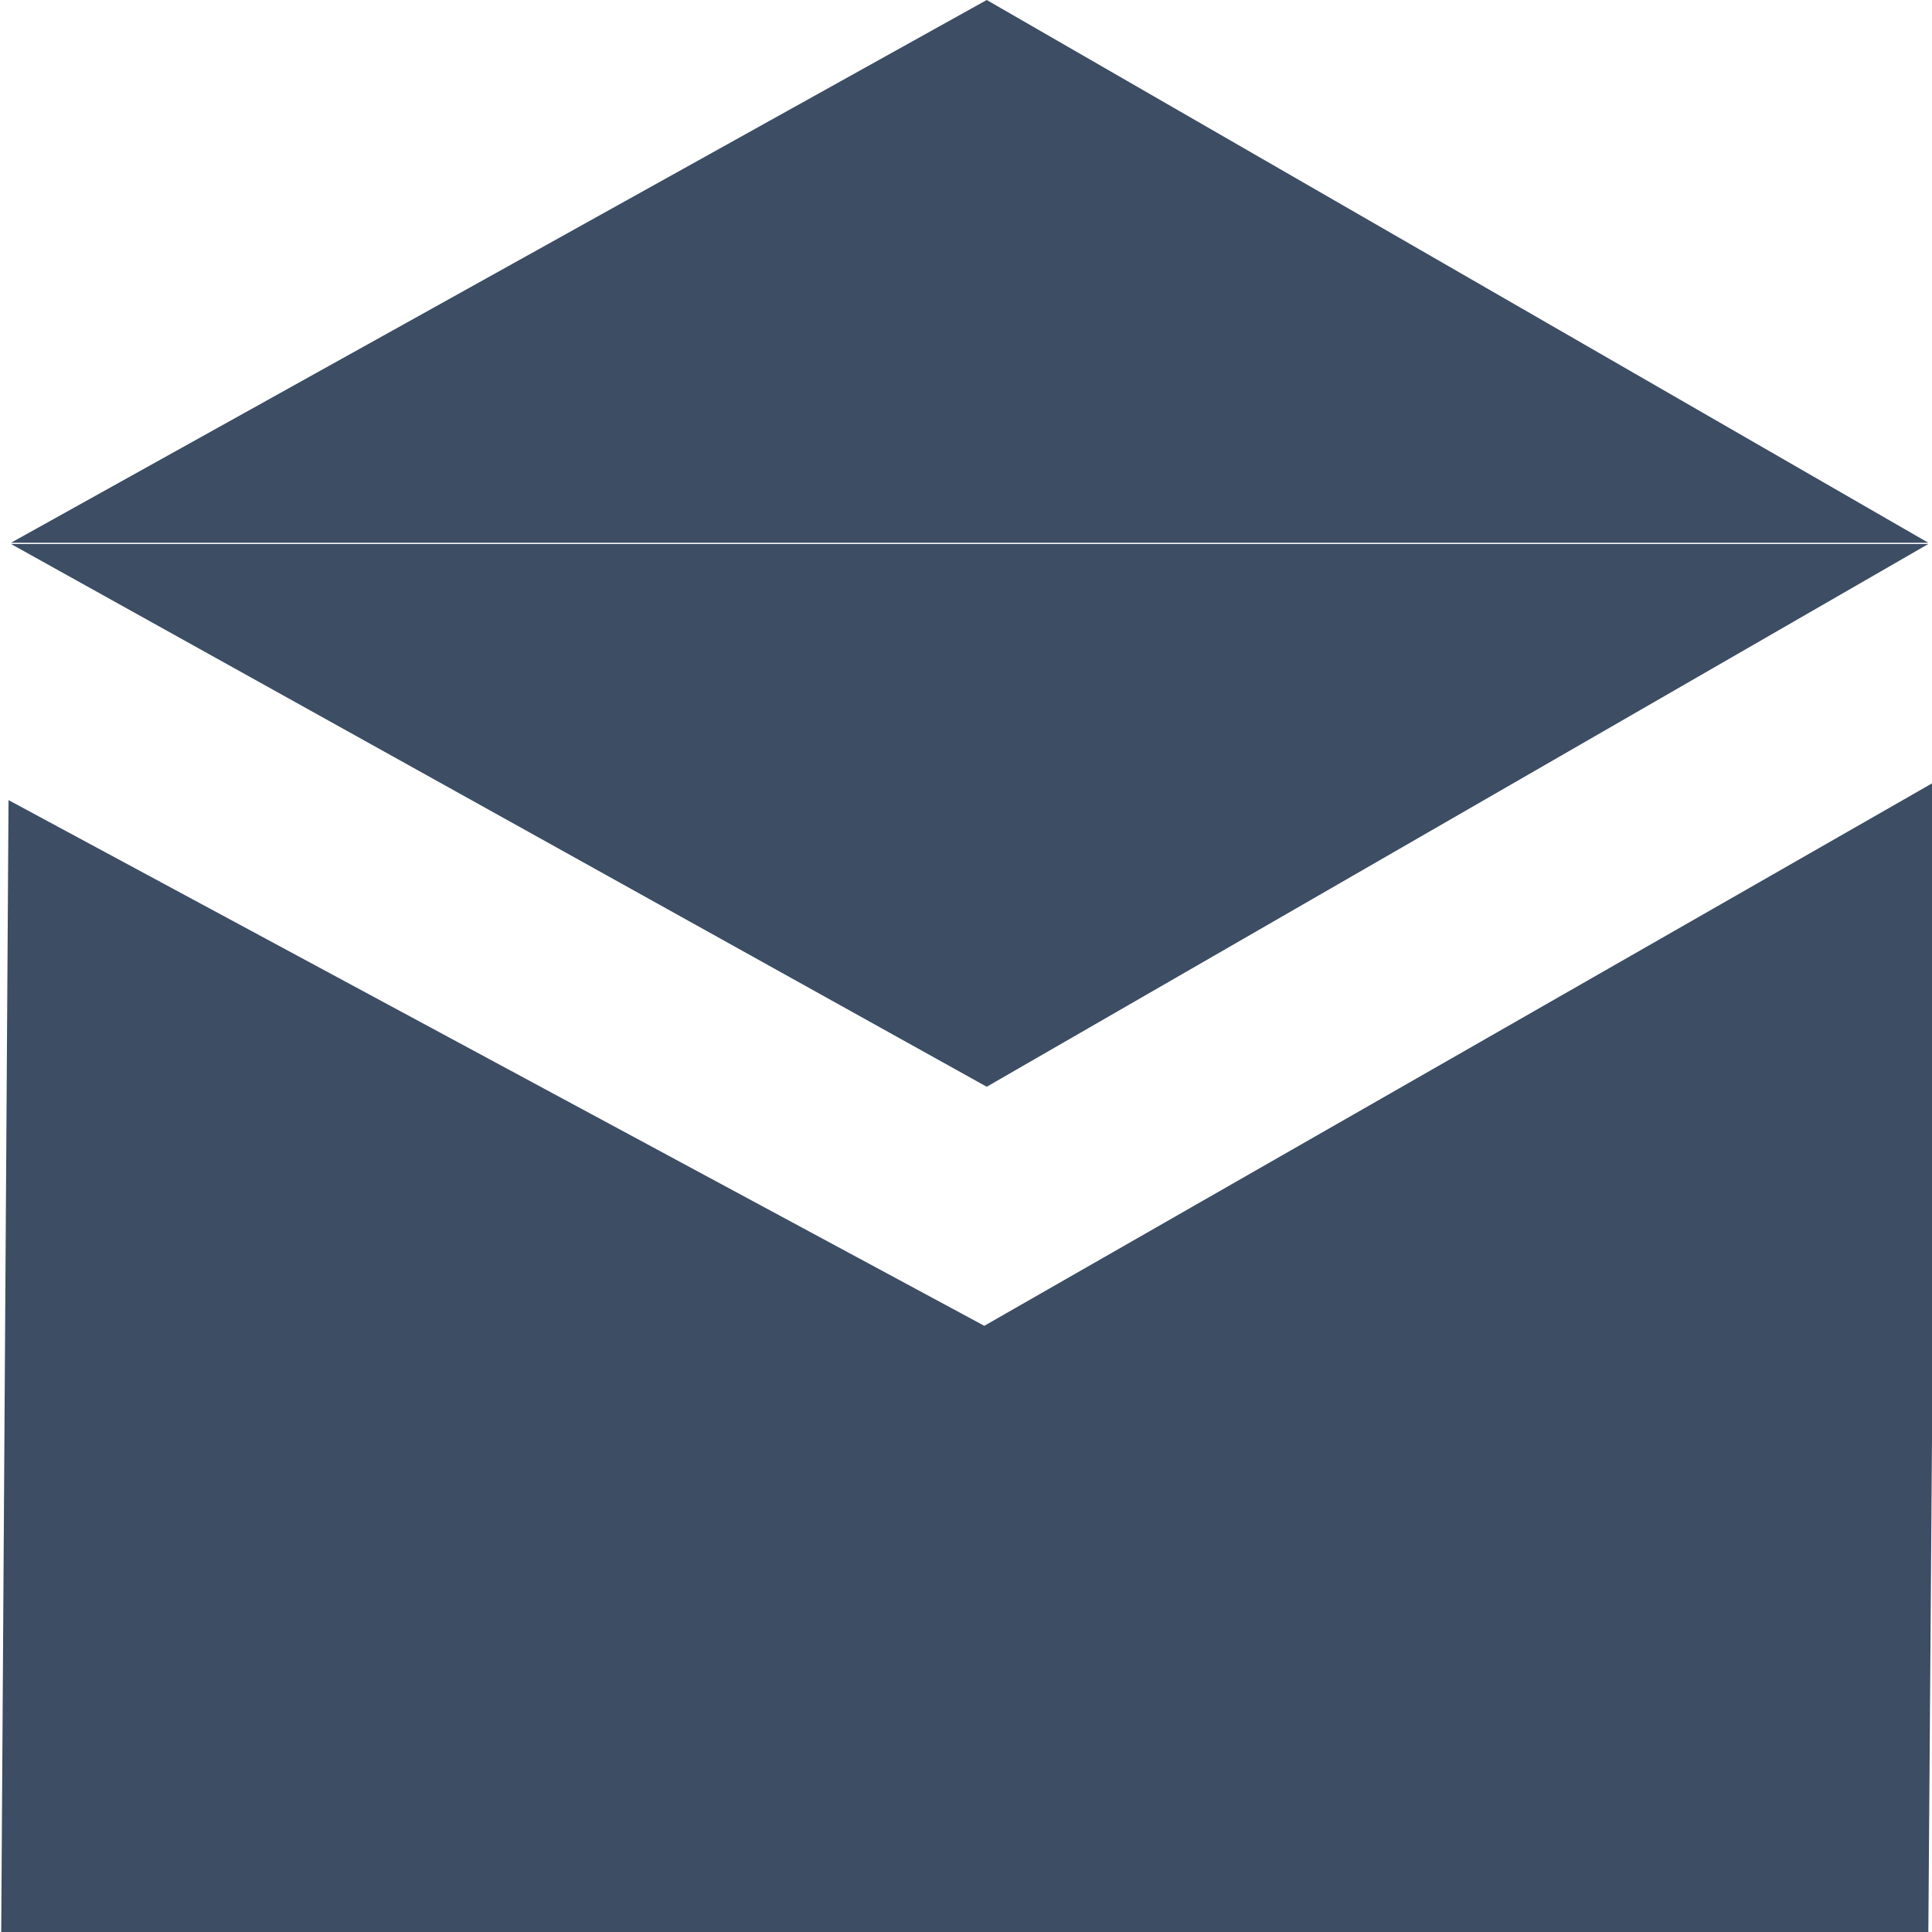
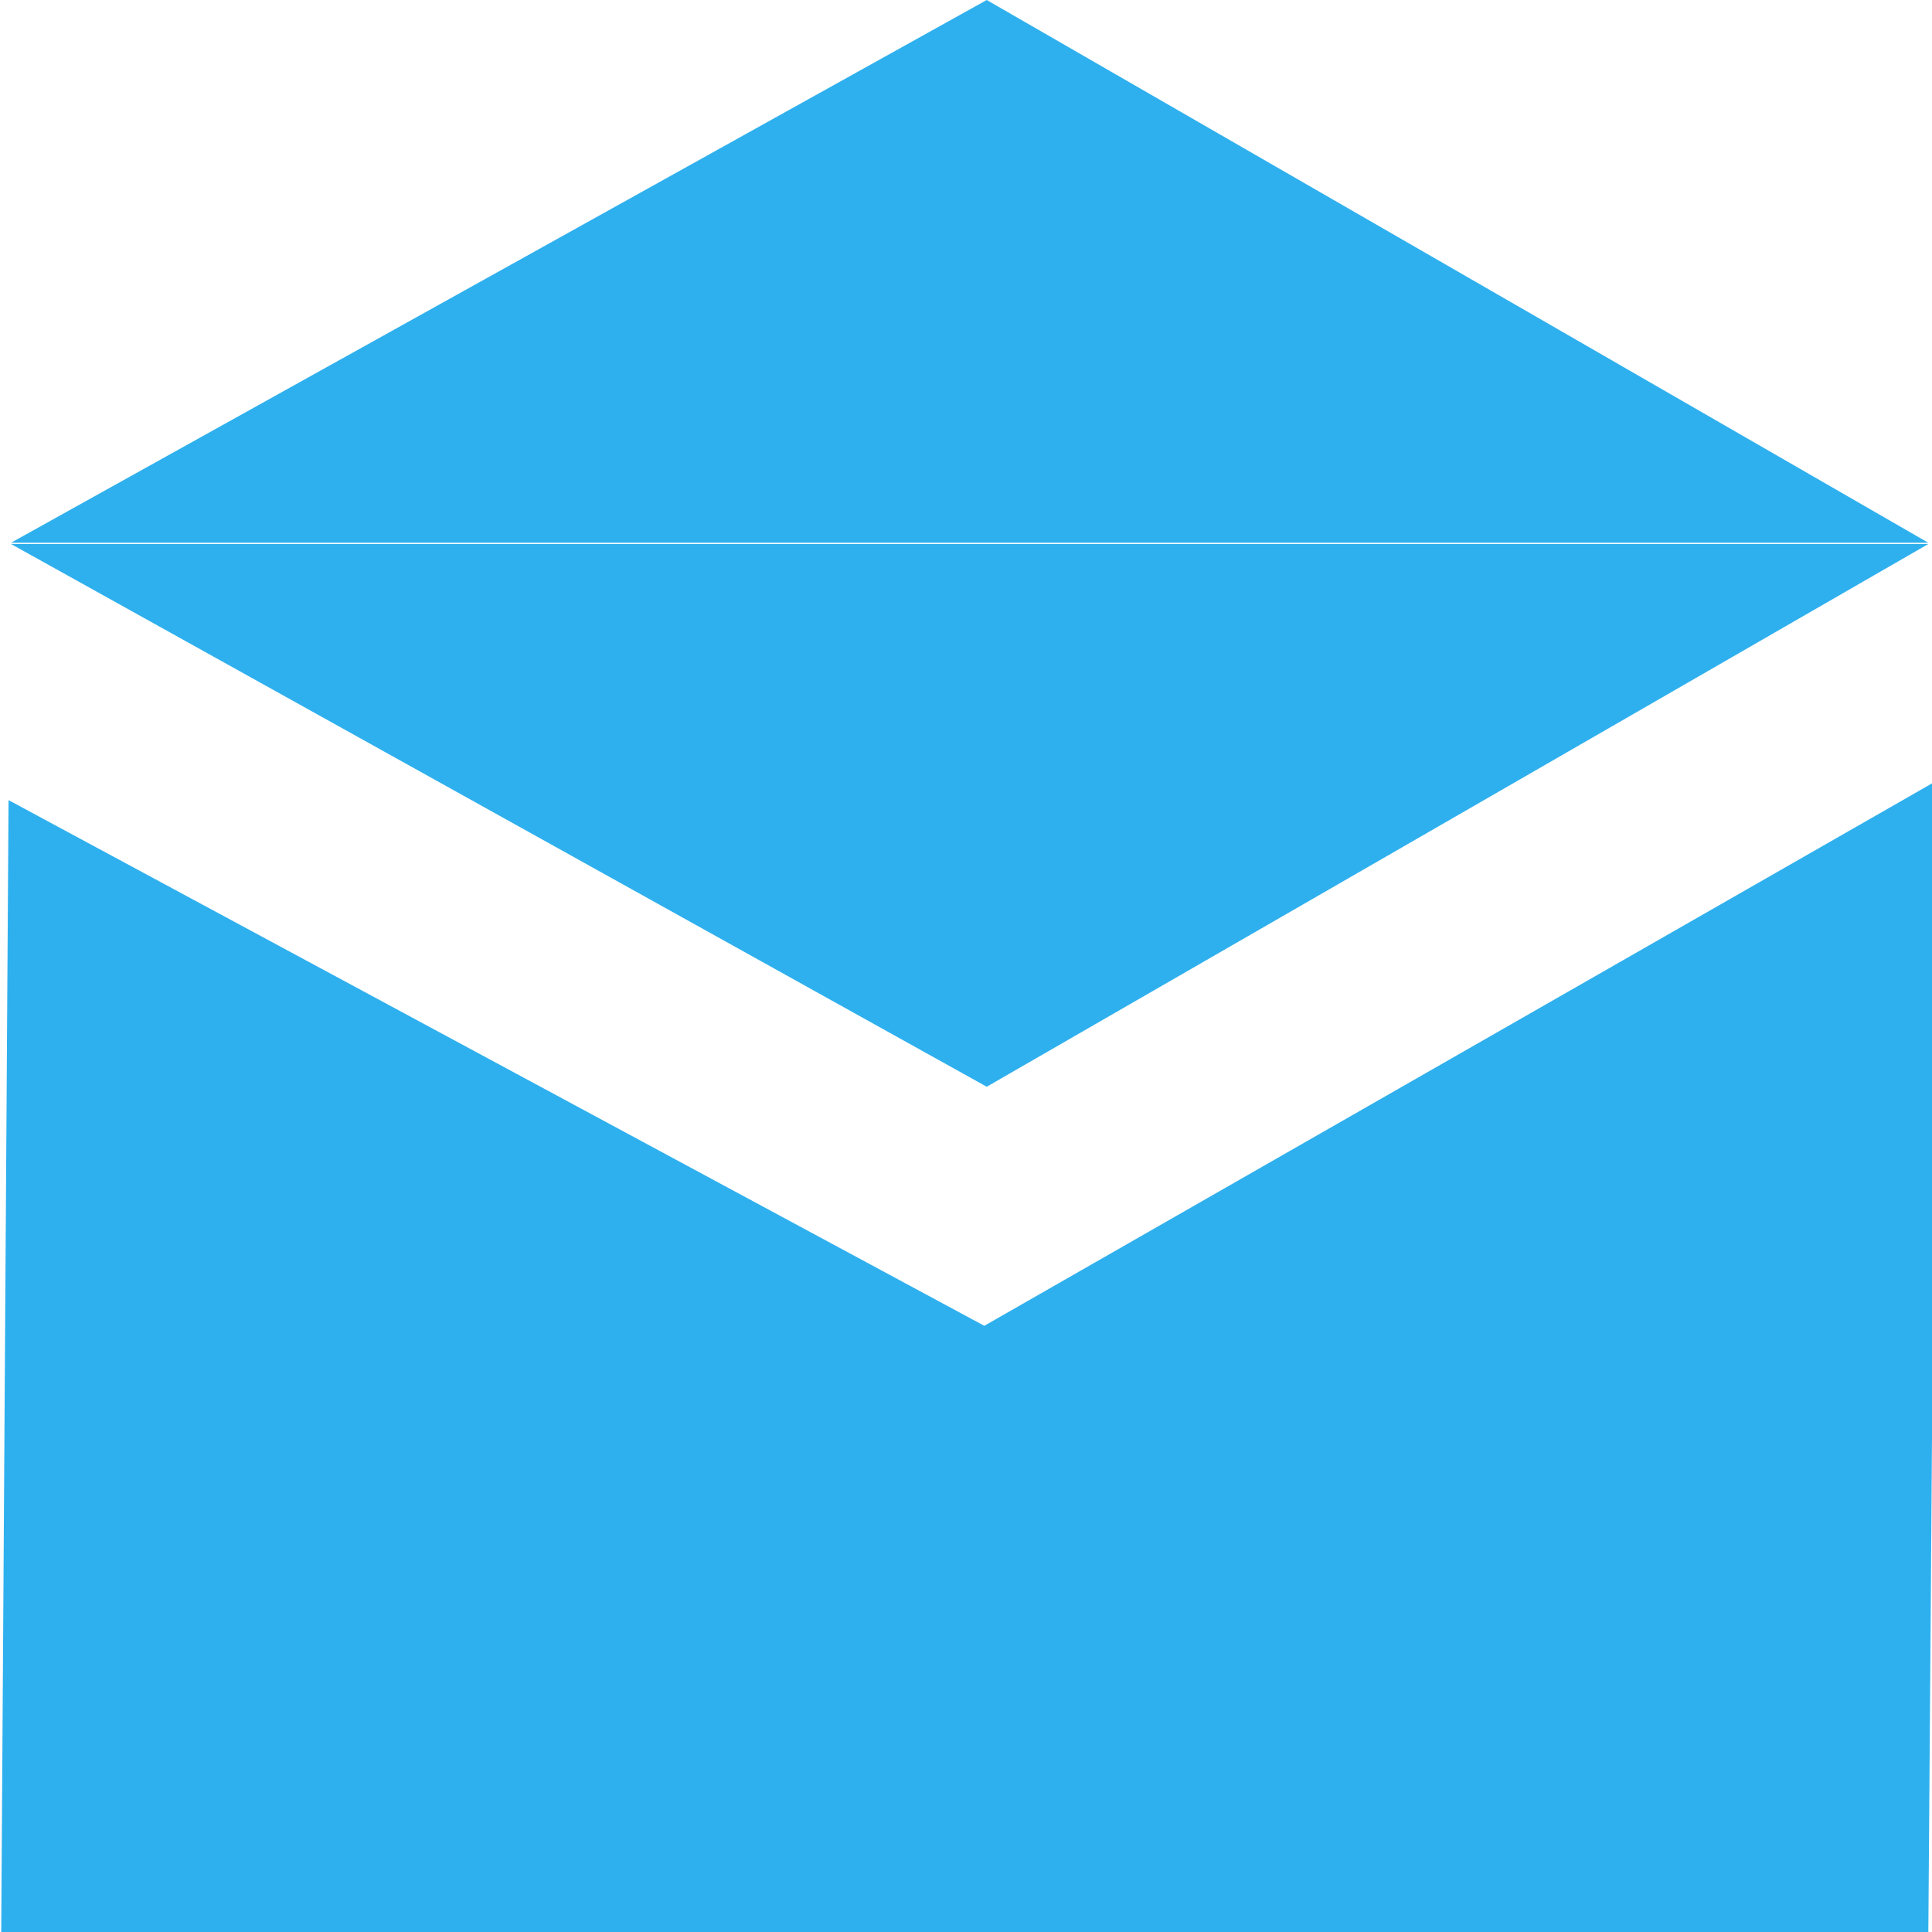
<svg xmlns="http://www.w3.org/2000/svg" id="Слой_1" data-name="Слой 1" fill="#2fb0ee" viewBox="0 0 15.84 15.84">
-   <defs>
-     <style>
-       .cls-1 {
-         fill: #3c4d64;
-       }
-     </style>
-   </defs>
  <path class="cls-1" d="M203.8,276.41H188l0.06-9.28,8,4.31,7.81-4.47Z" transform="translate(-187.99 -260.57)" />
  <path class="cls-1" d="M196.08,269.48l-8-4.45H203.8Z" transform="translate(-187.99 -260.57)" />
  <path class="cls-1" d="M196.08,260.57l-8,4.45H203.8Z" transform="translate(-187.99 -260.57)" />
</svg>
